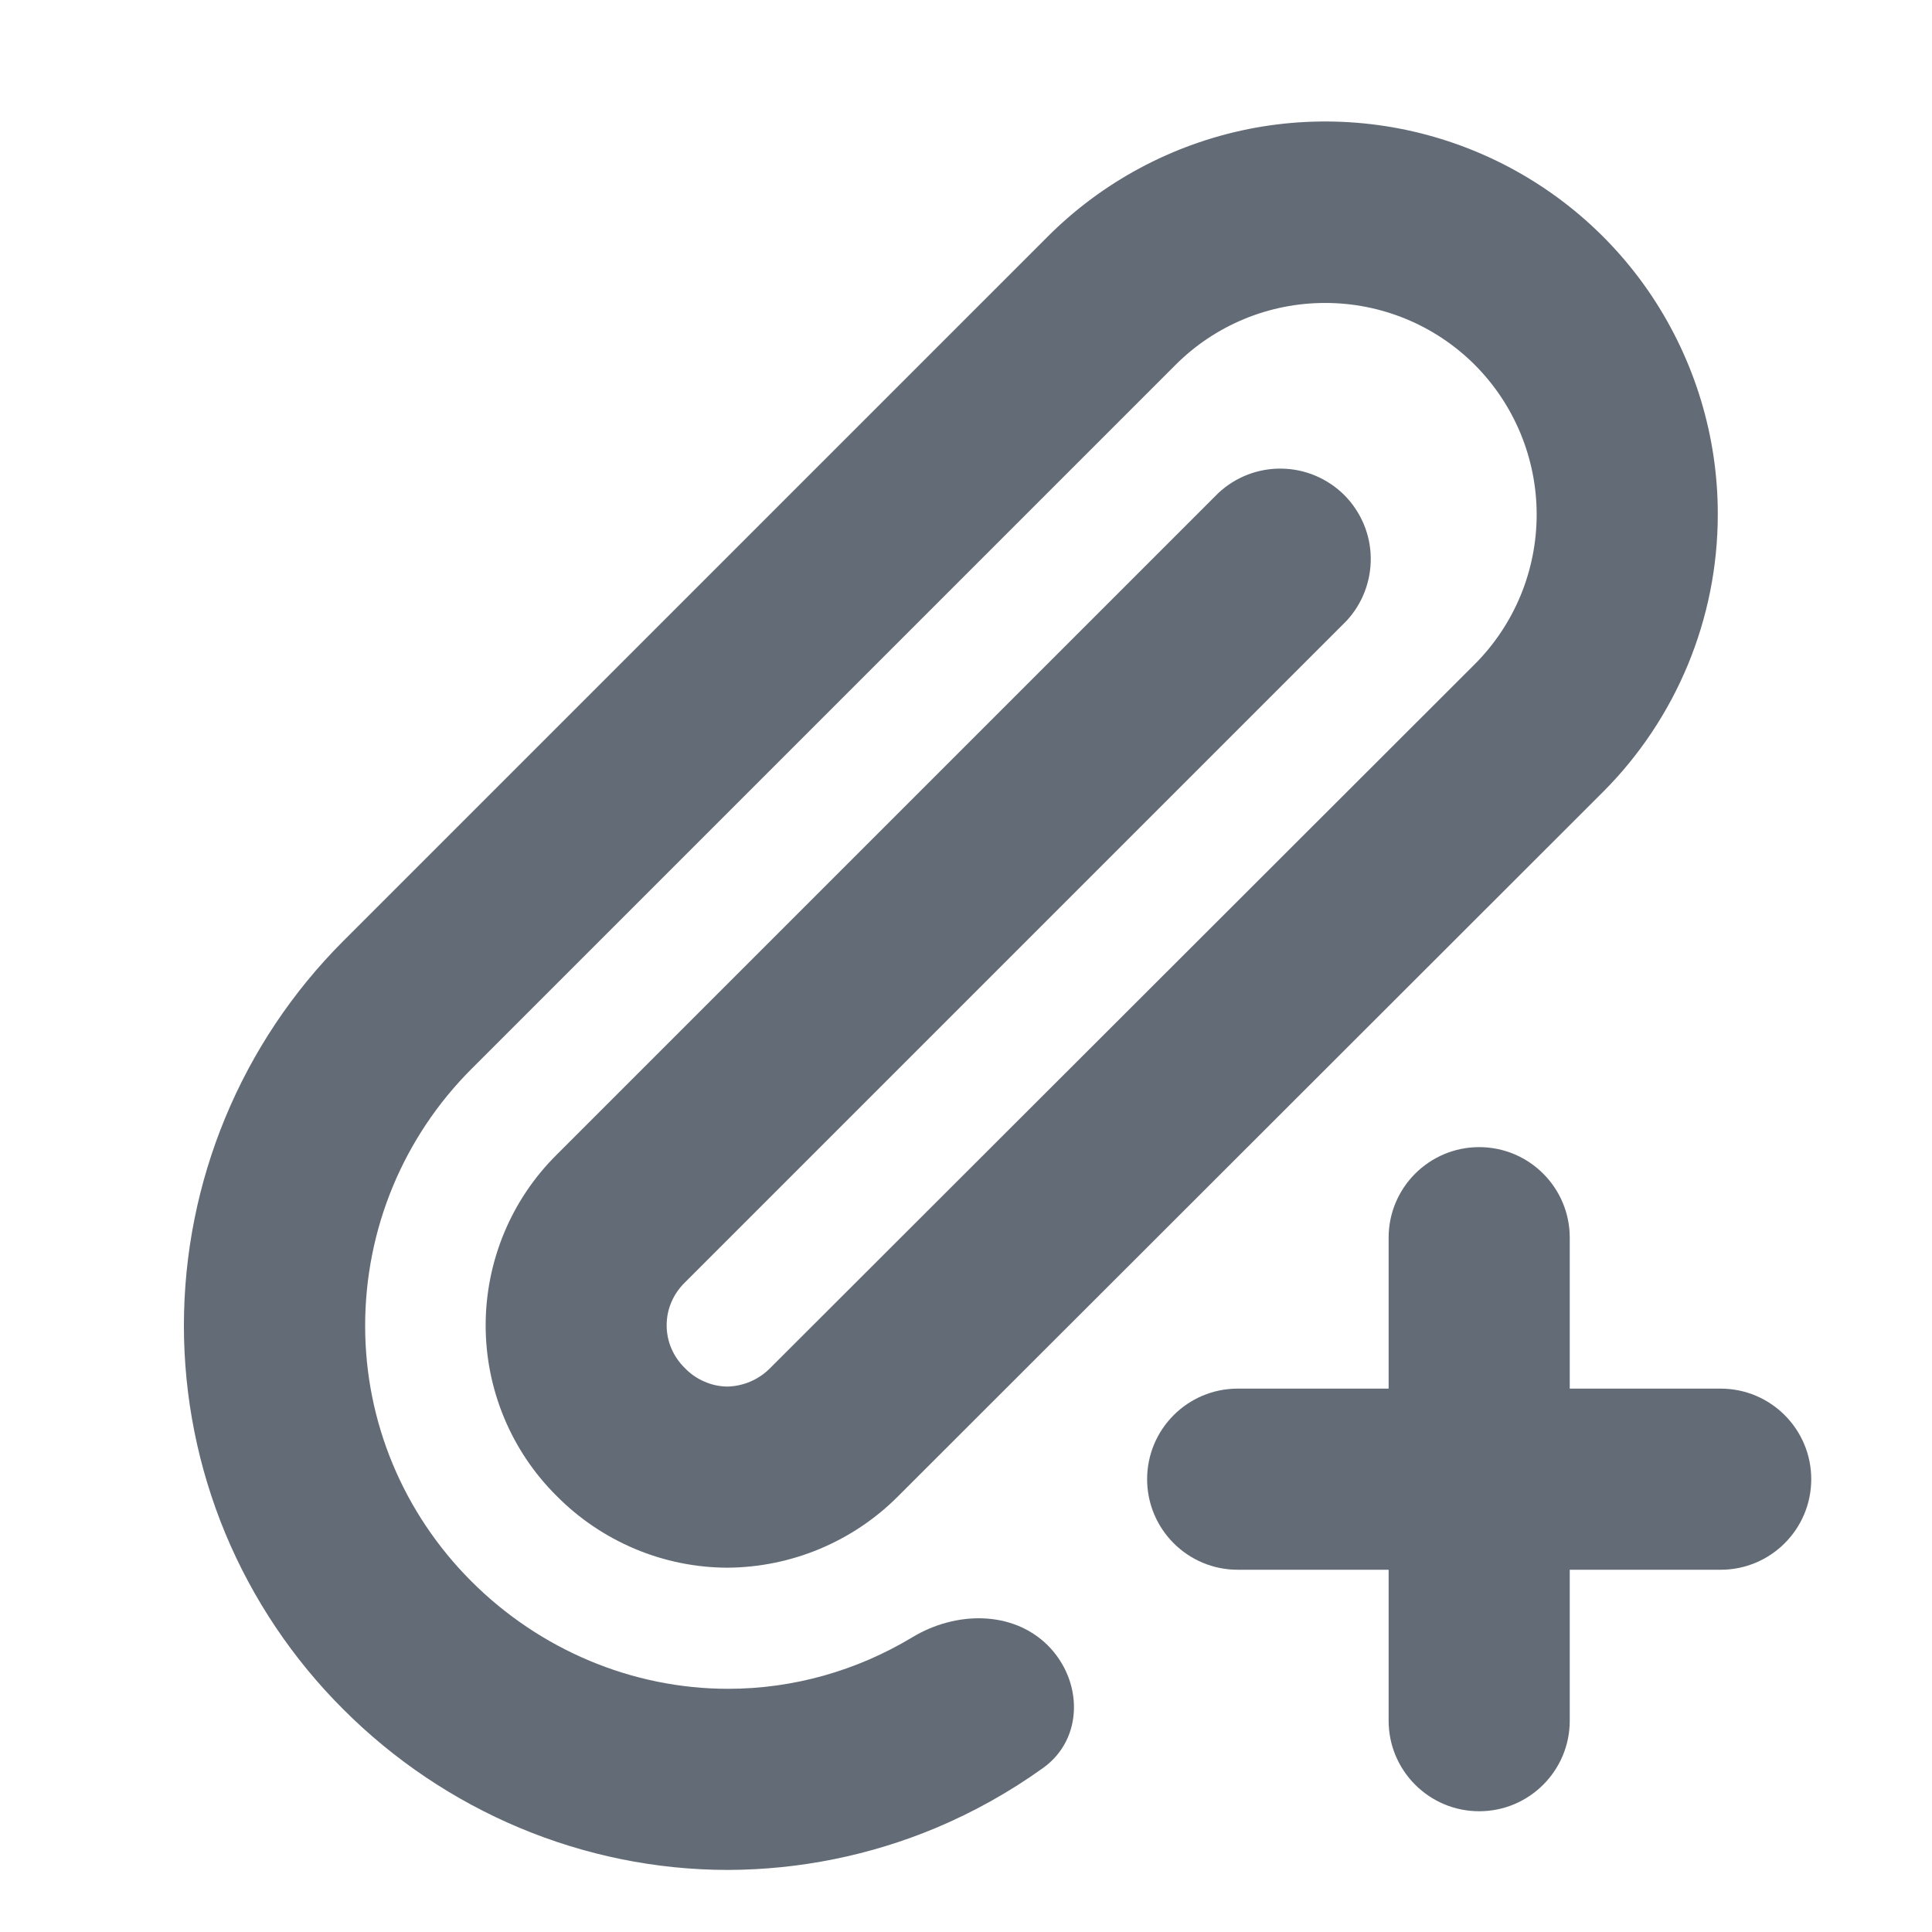
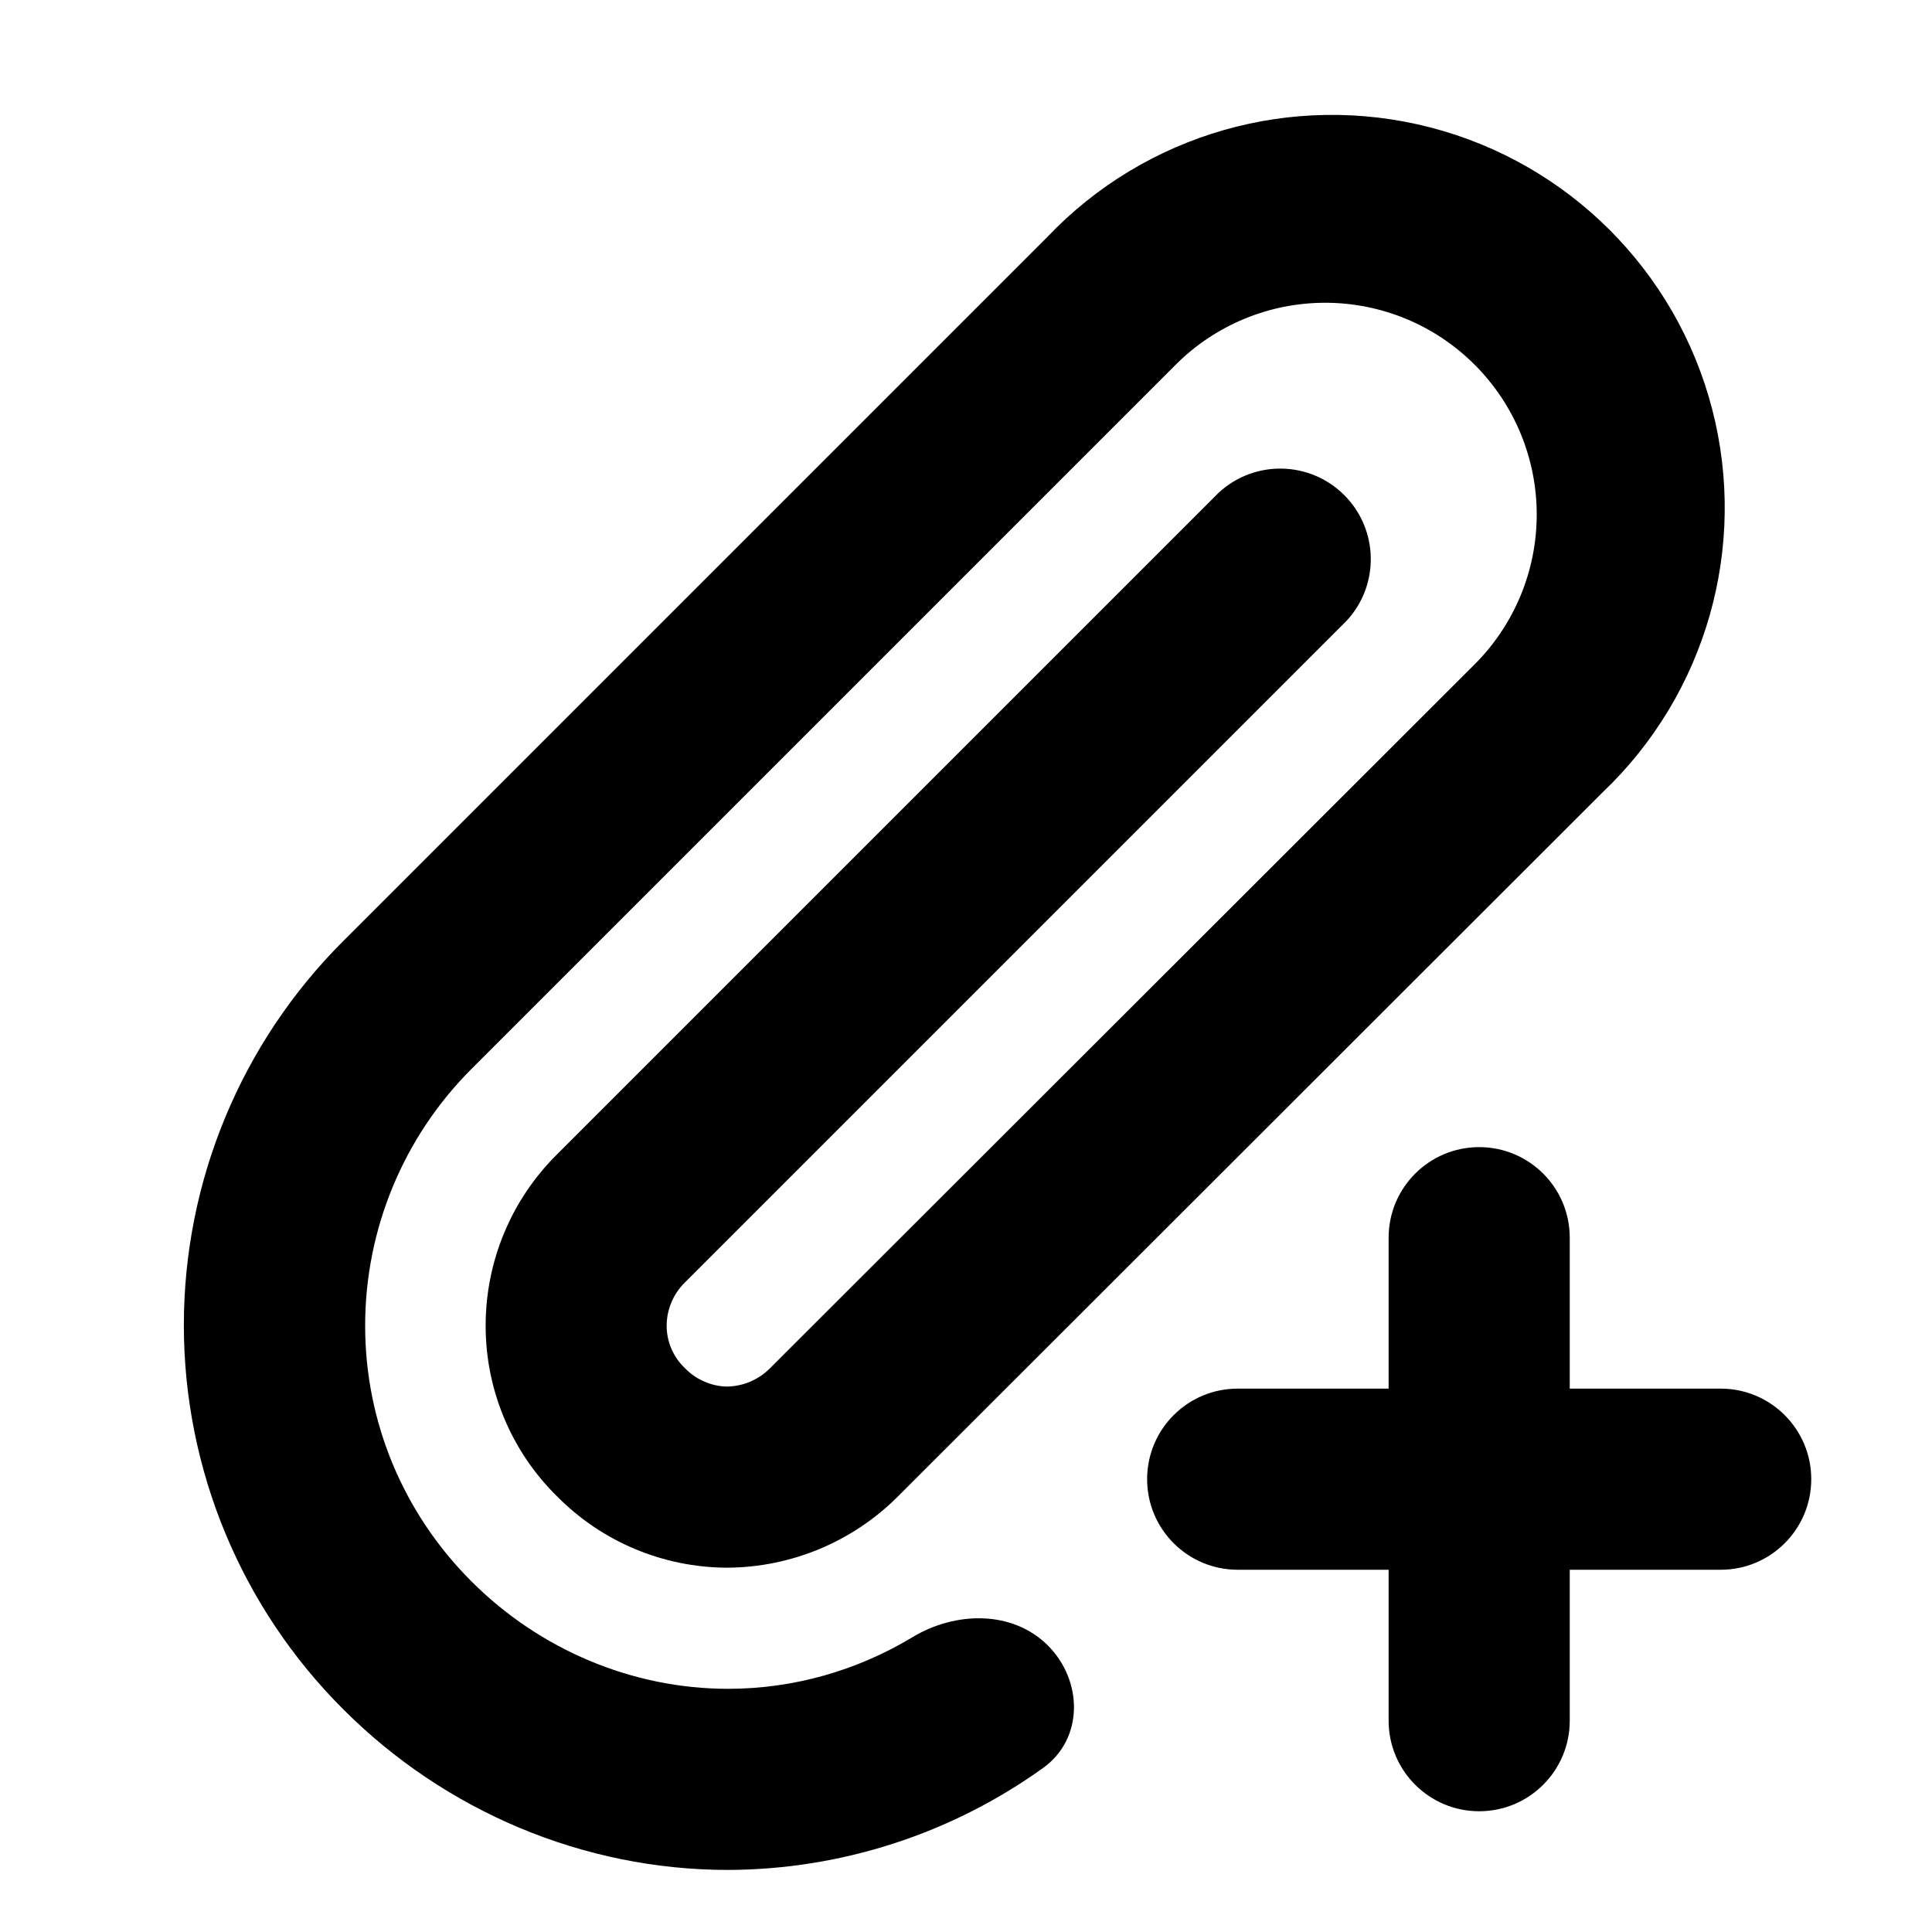
- <svg xmlns="http://www.w3.org/2000/svg" width="16" height="16" viewBox="0 0 16 16" fill="none">
-   <path d="M12.212 3.02C11.883 2.692 11.437 2.508 10.972 2.509C10.508 2.509 10.062 2.694 9.734 3.023L3.904 8.853C3.625 9.132 3.403 9.464 3.252 9.829C3.101 10.194 3.024 10.585 3.024 10.98C3.024 11.775 3.339 12.531 3.904 13.096C4.471 13.663 5.237 13.986 6.03 13.986C6.571 13.986 7.096 13.836 7.556 13.559C7.911 13.344 8.384 13.334 8.678 13.627C8.97 13.92 8.975 14.4 8.639 14.641C8.363 14.839 8.065 15.006 7.751 15.138C7.206 15.366 6.621 15.484 6.03 15.486C4.83 15.486 3.685 14.999 2.843 14.156C2.425 13.739 2.093 13.244 1.866 12.699C1.64 12.154 1.523 11.569 1.523 10.979C1.523 9.784 1.998 8.638 2.843 7.793L8.673 1.963C9.127 1.507 9.707 1.196 10.338 1.069C10.969 0.943 11.623 1.007 12.218 1.253C12.813 1.499 13.322 1.916 13.679 2.451C14.036 2.987 14.227 3.616 14.226 4.26C14.226 5.123 13.883 5.951 13.273 6.561L7.439 12.39C7.064 12.767 6.555 12.98 6.023 12.983C5.76 12.982 5.5 12.929 5.258 12.827C5.016 12.725 4.796 12.577 4.611 12.39C4.424 12.205 4.276 11.985 4.175 11.742C4.074 11.499 4.022 11.239 4.022 10.976C4.022 10.713 4.074 10.453 4.175 10.21C4.276 9.967 4.424 9.747 4.611 9.562L10.091 4.082C10.233 3.95 10.421 3.877 10.616 3.881C10.81 3.884 10.995 3.963 11.133 4.1C11.27 4.238 11.349 4.423 11.352 4.617C11.355 4.812 11.283 5 11.151 5.142L5.671 10.622C5.624 10.668 5.586 10.723 5.56 10.784C5.534 10.844 5.521 10.909 5.521 10.976C5.521 11.041 5.534 11.107 5.56 11.167C5.586 11.228 5.624 11.283 5.671 11.329C5.717 11.377 5.771 11.415 5.832 11.441C5.892 11.468 5.957 11.482 6.023 11.483C6.157 11.48 6.285 11.425 6.379 11.329L12.212 5.502C12.541 5.173 12.726 4.727 12.726 4.261C12.726 3.796 12.541 3.349 12.212 3.02Z" fill="#636C76" />
-   <path d="M13 10.25C13 9.836 12.664 9.5 12.25 9.5C11.836 9.5 11.5 9.836 11.5 10.25V11.5H10.25C9.836 11.5 9.5 11.836 9.5 12.25C9.5 12.664 9.836 13 10.25 13H11.5V14.25C11.5 14.664 11.836 15 12.25 15C12.664 15 13 14.664 13 14.25V13H14.25C14.664 13 15 12.664 15 12.25C15 11.836 14.664 11.5 14.25 11.5H13V10.25Z" fill="#636C76" />
+ <svg xmlns="http://www.w3.org/2000/svg" width="16" height="16" viewBox="0 0 16 16">
+   <path d="M12.212 3.02a1.75 1.75 0 0 0-2.478.003l-5.83 5.83a3.007 3.007 0 0 0-.88 2.127c0 .795.315 1.551.88 2.116.567.567 1.333.89 2.126.89.541 0 1.066-.15 1.526-.427.355-.215.828-.225 1.122.068.292.293.297.773-.039 1.014a4.499 4.499 0 0 1-2.609.845c-1.2 0-2.345-.487-3.187-1.33a4.493 4.493 0 0 1 0-6.363l5.83-5.83a3.253 3.253 0 1 1 4.6 4.598L7.439 12.39c-.375.377-.884.59-1.416.593a1.989 1.989 0 0 1-1.412-.593 1.98 1.98 0 0 1-.589-1.414 1.995 1.995 0 0 1 .589-1.414l5.48-5.48a.75.75 0 0 1 1.06 1.06l-5.48 5.48a.503.503 0 0 0-.15.354.483.483 0 0 0 .15.353c.046.048.1.086.161.112.06.027.125.041.191.042a.514.514 0 0 0 .356-.154l5.833-5.827a1.754 1.754 0 0 0 0-2.482Z" />
+   <path d="M13 10.25a.75.75 0 0 0-1.5 0v1.25h-1.25a.75.75 0 0 0 0 1.5h1.25v1.25a.75.75 0 0 0 1.5 0V13h1.25a.75.75 0 0 0 0-1.5H13v-1.25Z" />
</svg>
